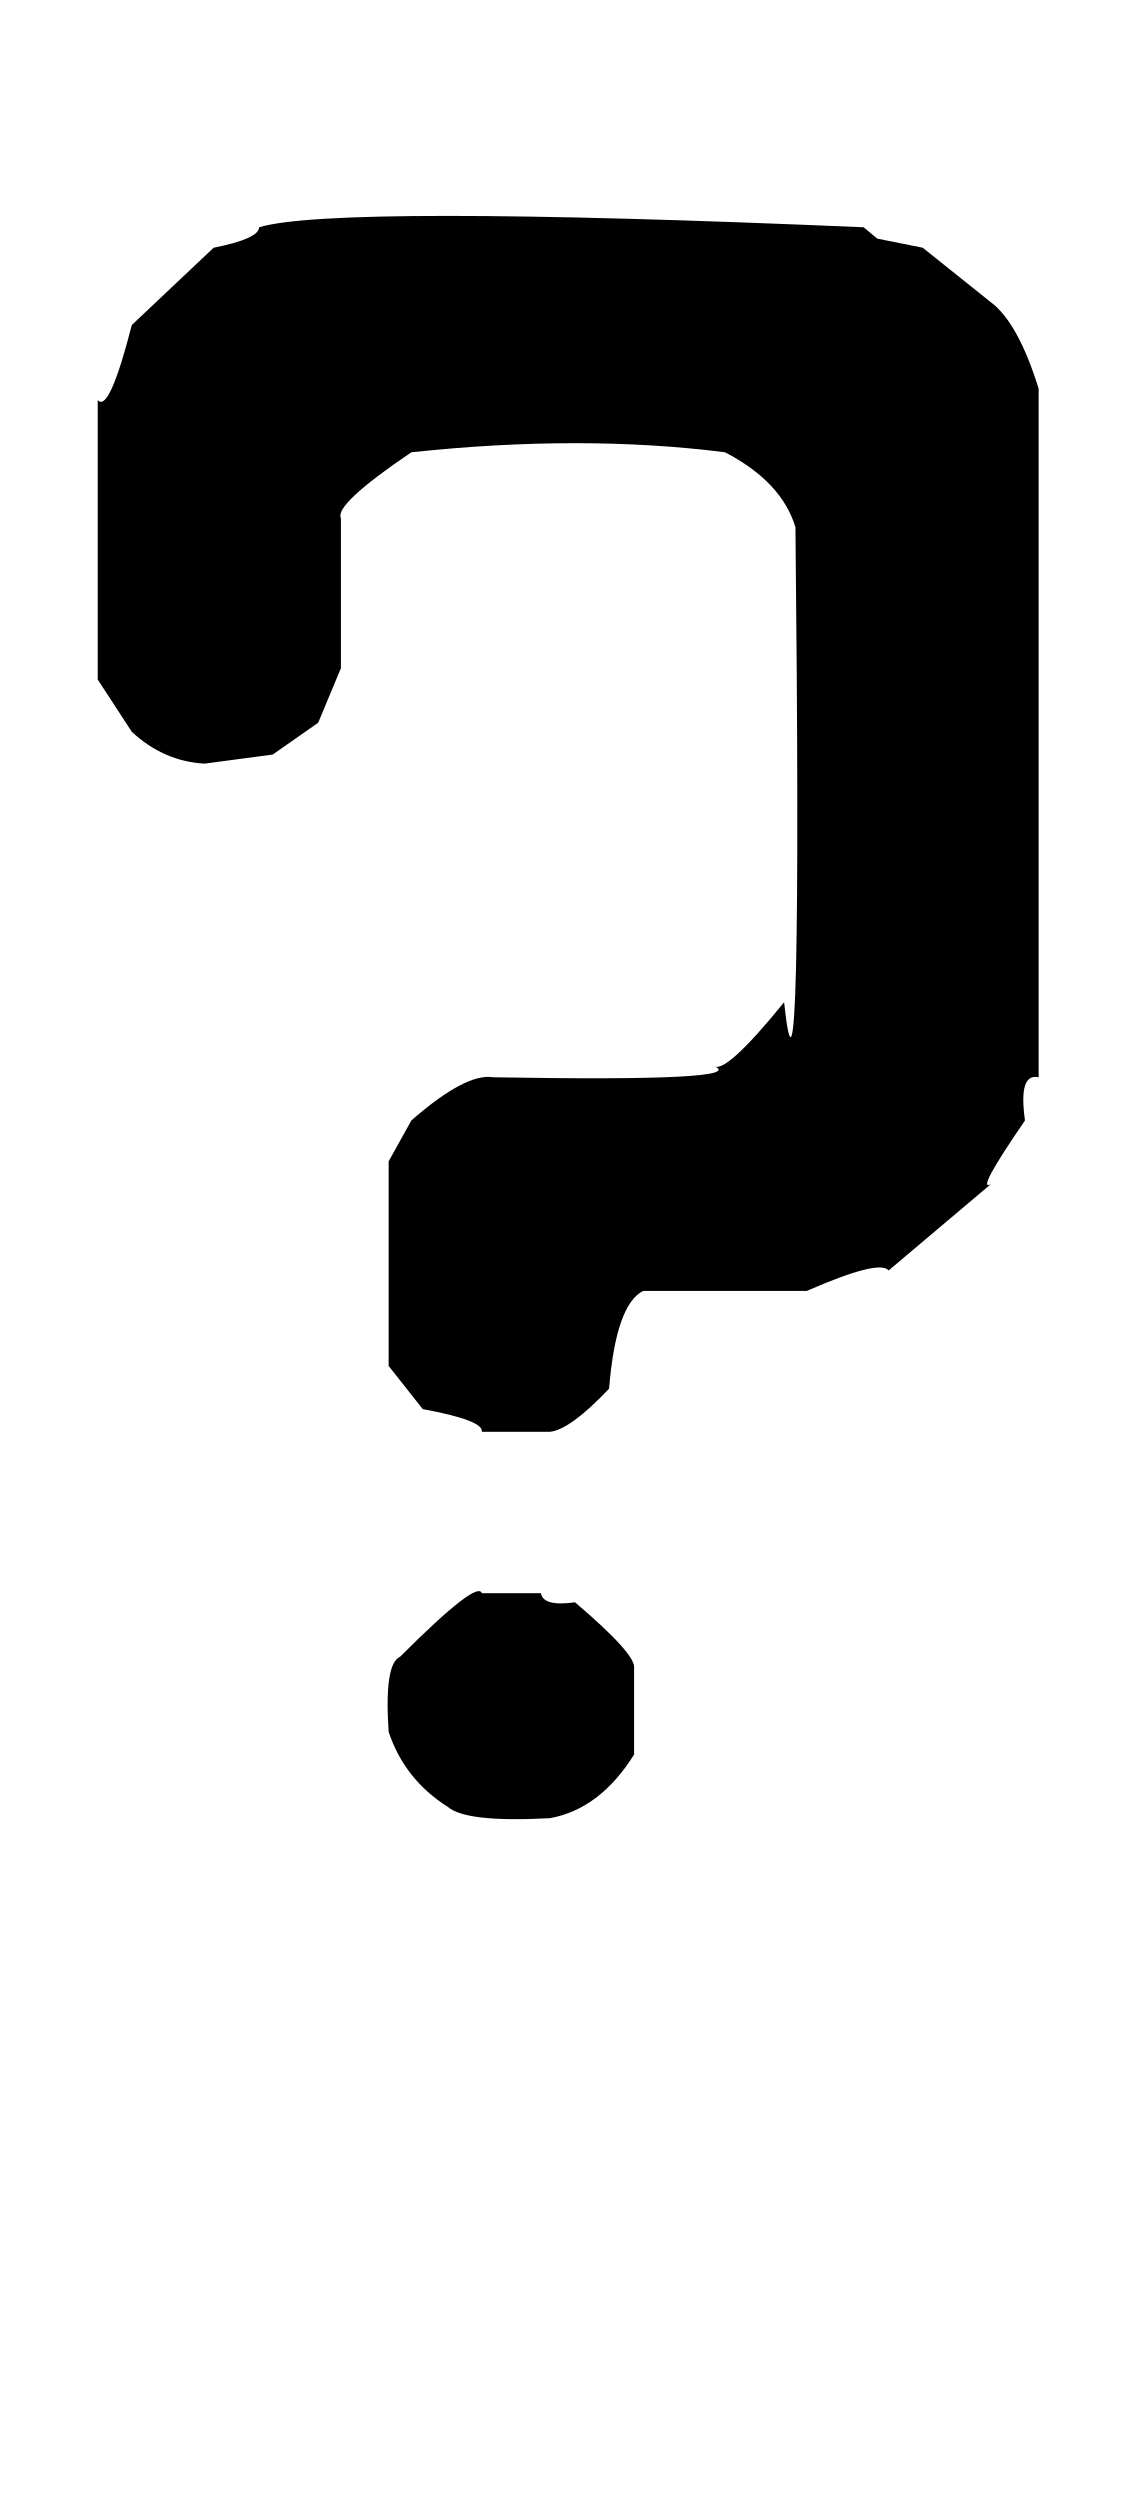
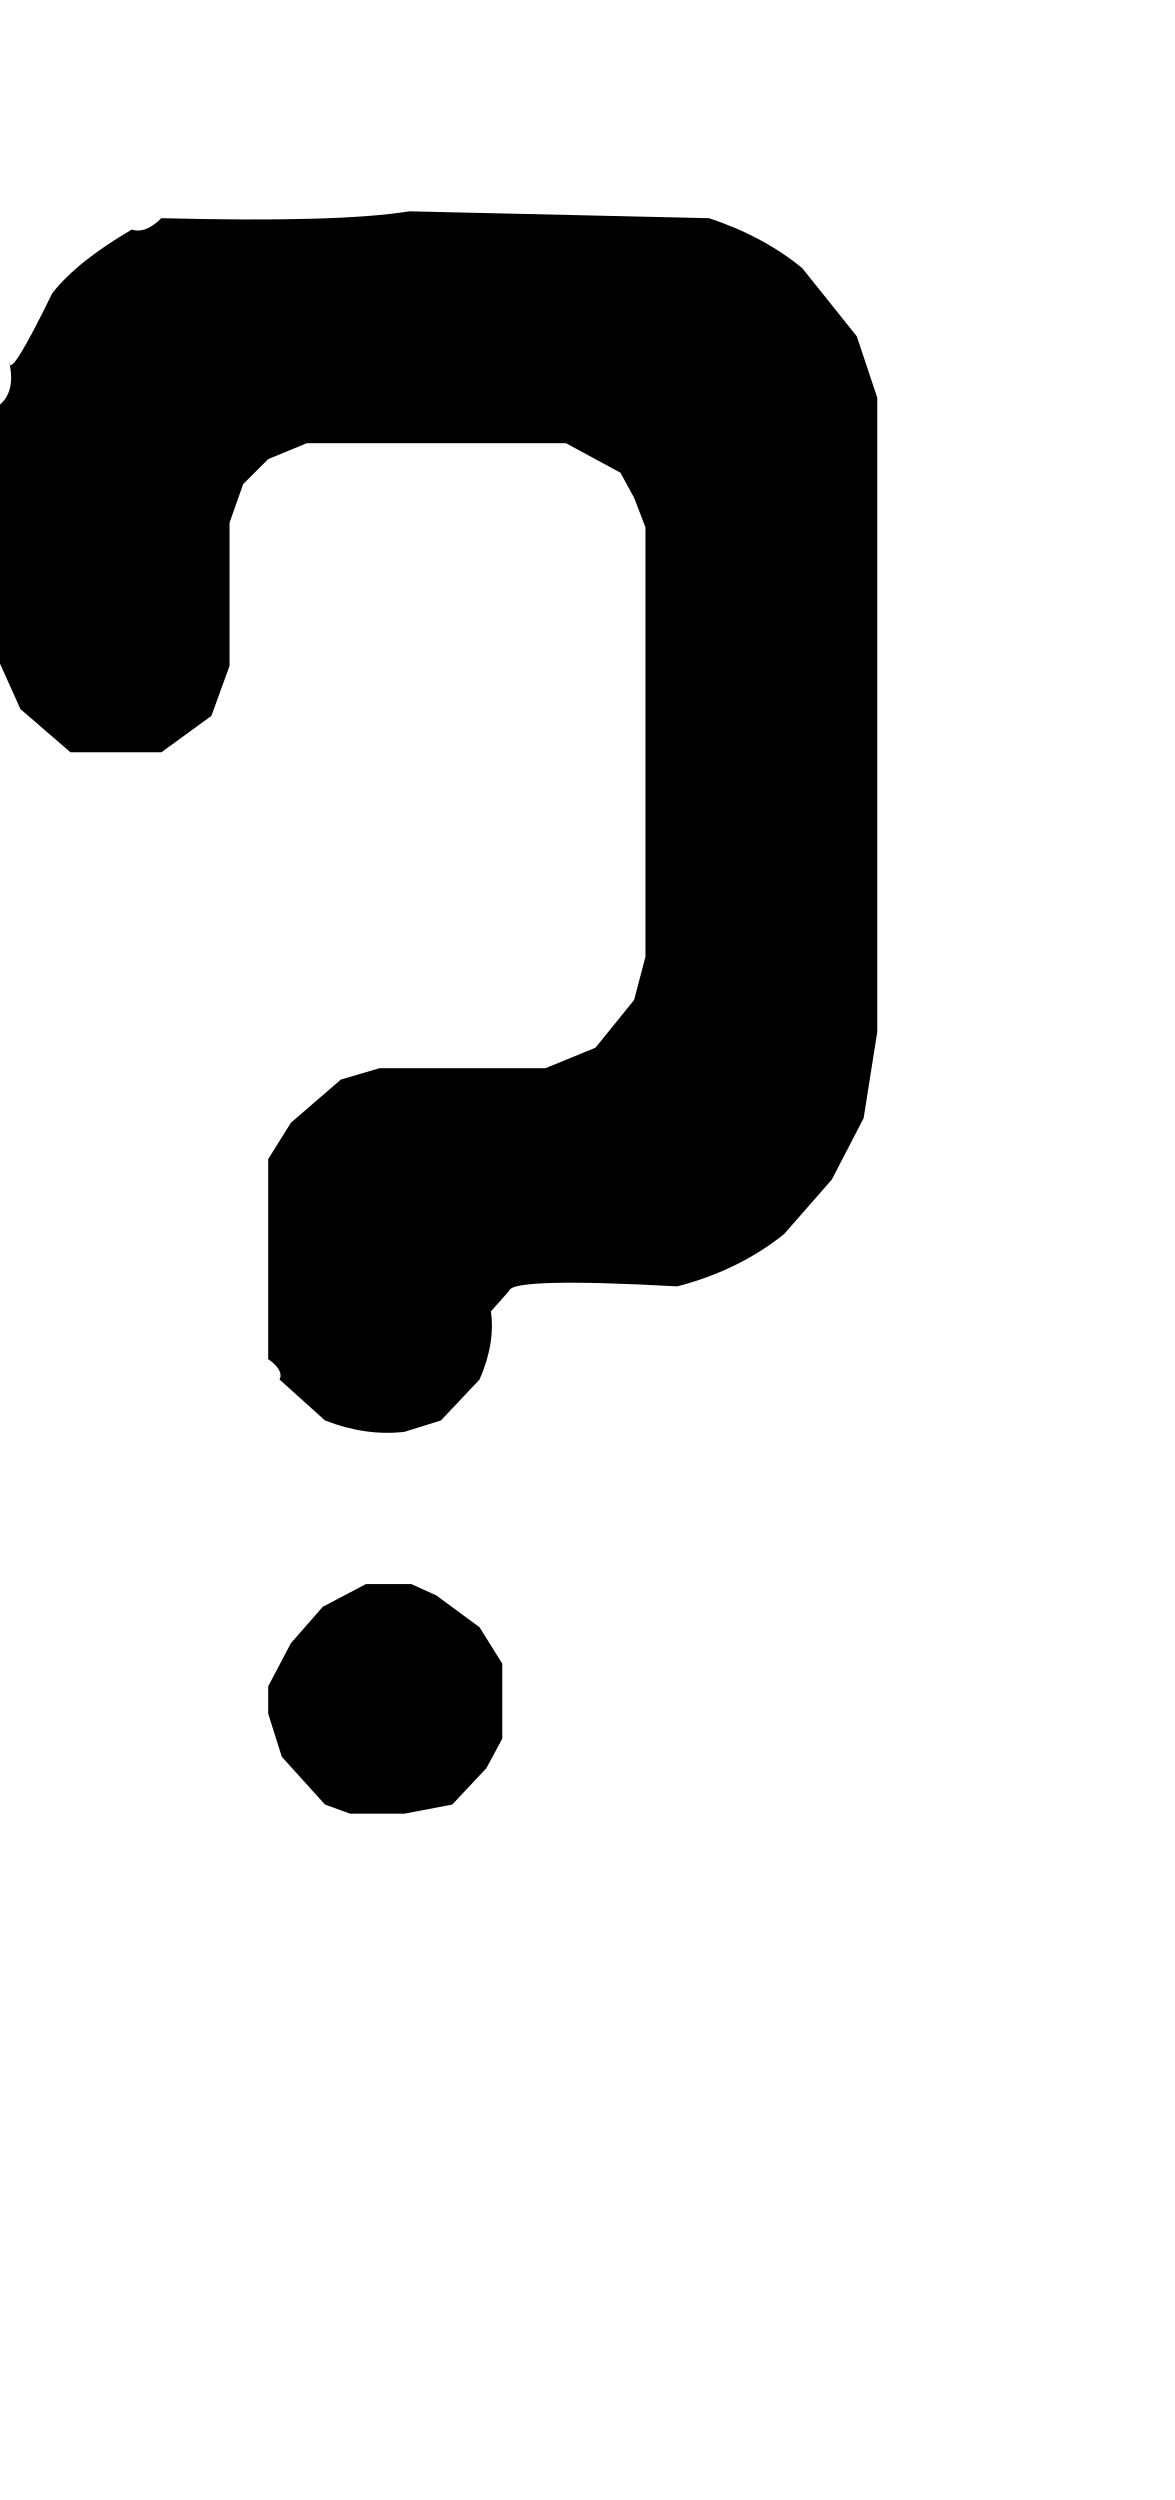
- <svg xmlns="http://www.w3.org/2000/svg" viewBox="0 0 505 1100" width="505" height="1100">
+ <svg xmlns="http://www.w3.org/2000/svg" viewBox="0 0 517 1100" width="517" height="1100">
  <g transform="translate(0,800) scale(1,-1)">
-     <path d="M238 99Q239 93 253 95Q280 72 279 66V28Q264 4 242 0Q205 -2 197 5Q178 17 171 38Q169 68 176 71Q210 105 212 99ZM386 695 406 691 436 667Q448 658 457 629V326Q448 328 451 307Q429 275 436 279L391 241Q387 246 355 232H283Q271 226 268 189Q251 171 242 170H212Q213 175 186 180L171 199V289L181 307Q205 328 217 326Q331 324 314 331Q319 327 345 359Q353 285 350 568Q344 588 319 601Q256 609 181 601Q147 578 150 572V506L140 482L120 468L90 464Q72 465 58 478L43 501V624Q48 618 58 657L94 691Q114 695 114 700Q147 710 380 700Z" fill="#000" />
+     <path d="M162 103H181L192 98L211 84L221 68V35L214 22L199 6L178 2H154L143 6L124 27L118 46V58L128 77L142 93L161 103ZM181 707 312 704Q336 696 353 682L377 652L386 625V346L380 308L366 281L345 257Q325 241 298 234Q225 238 224 232L216 223Q218 209 211 193L194 175L178 170Q161 168 143 175L123 193Q125 197 118 202V290L128 306L150 325L167 330H240L262 339L279 360L284 379V568L279 581L273 592L249 605H135L118 598L107 587L101 570V507L93 485L71 469H31L9 488L0 508V622Q7 628 4 641Q4 632 23 671Q34 685 58 699Q64 697 71 704Q149 702 180 707Z" fill="#000" />
  </g>
</svg>
